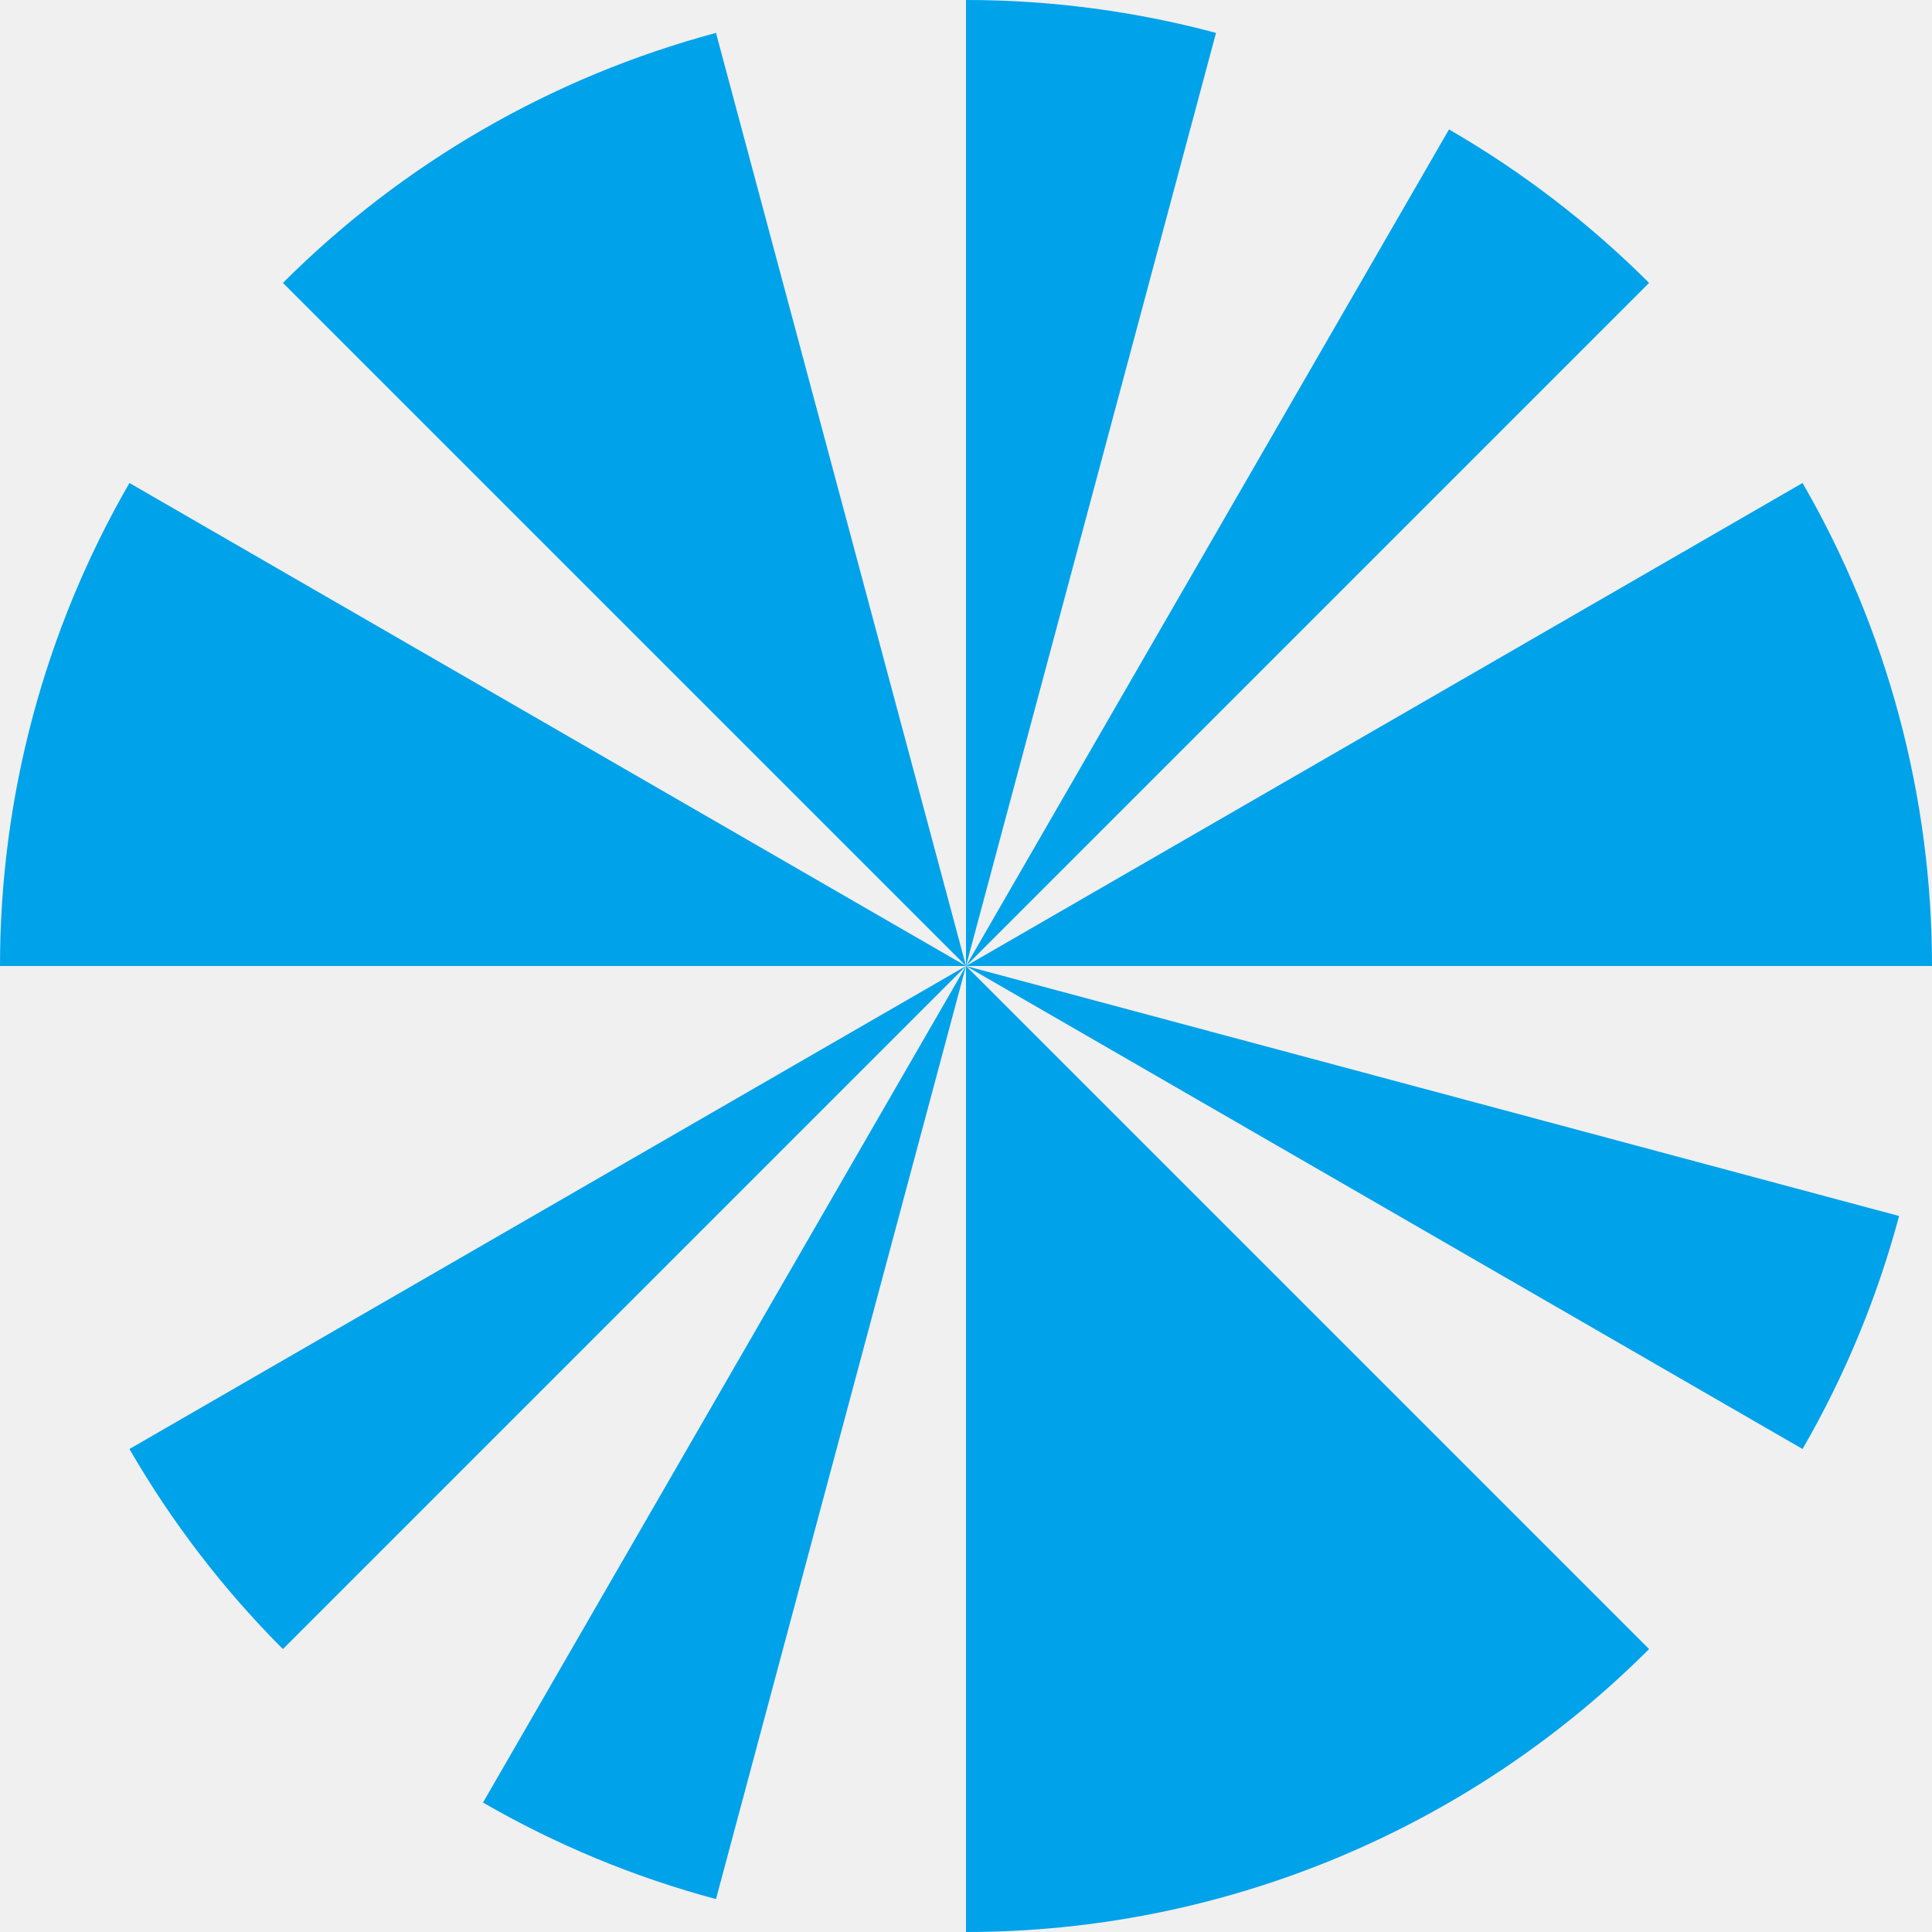
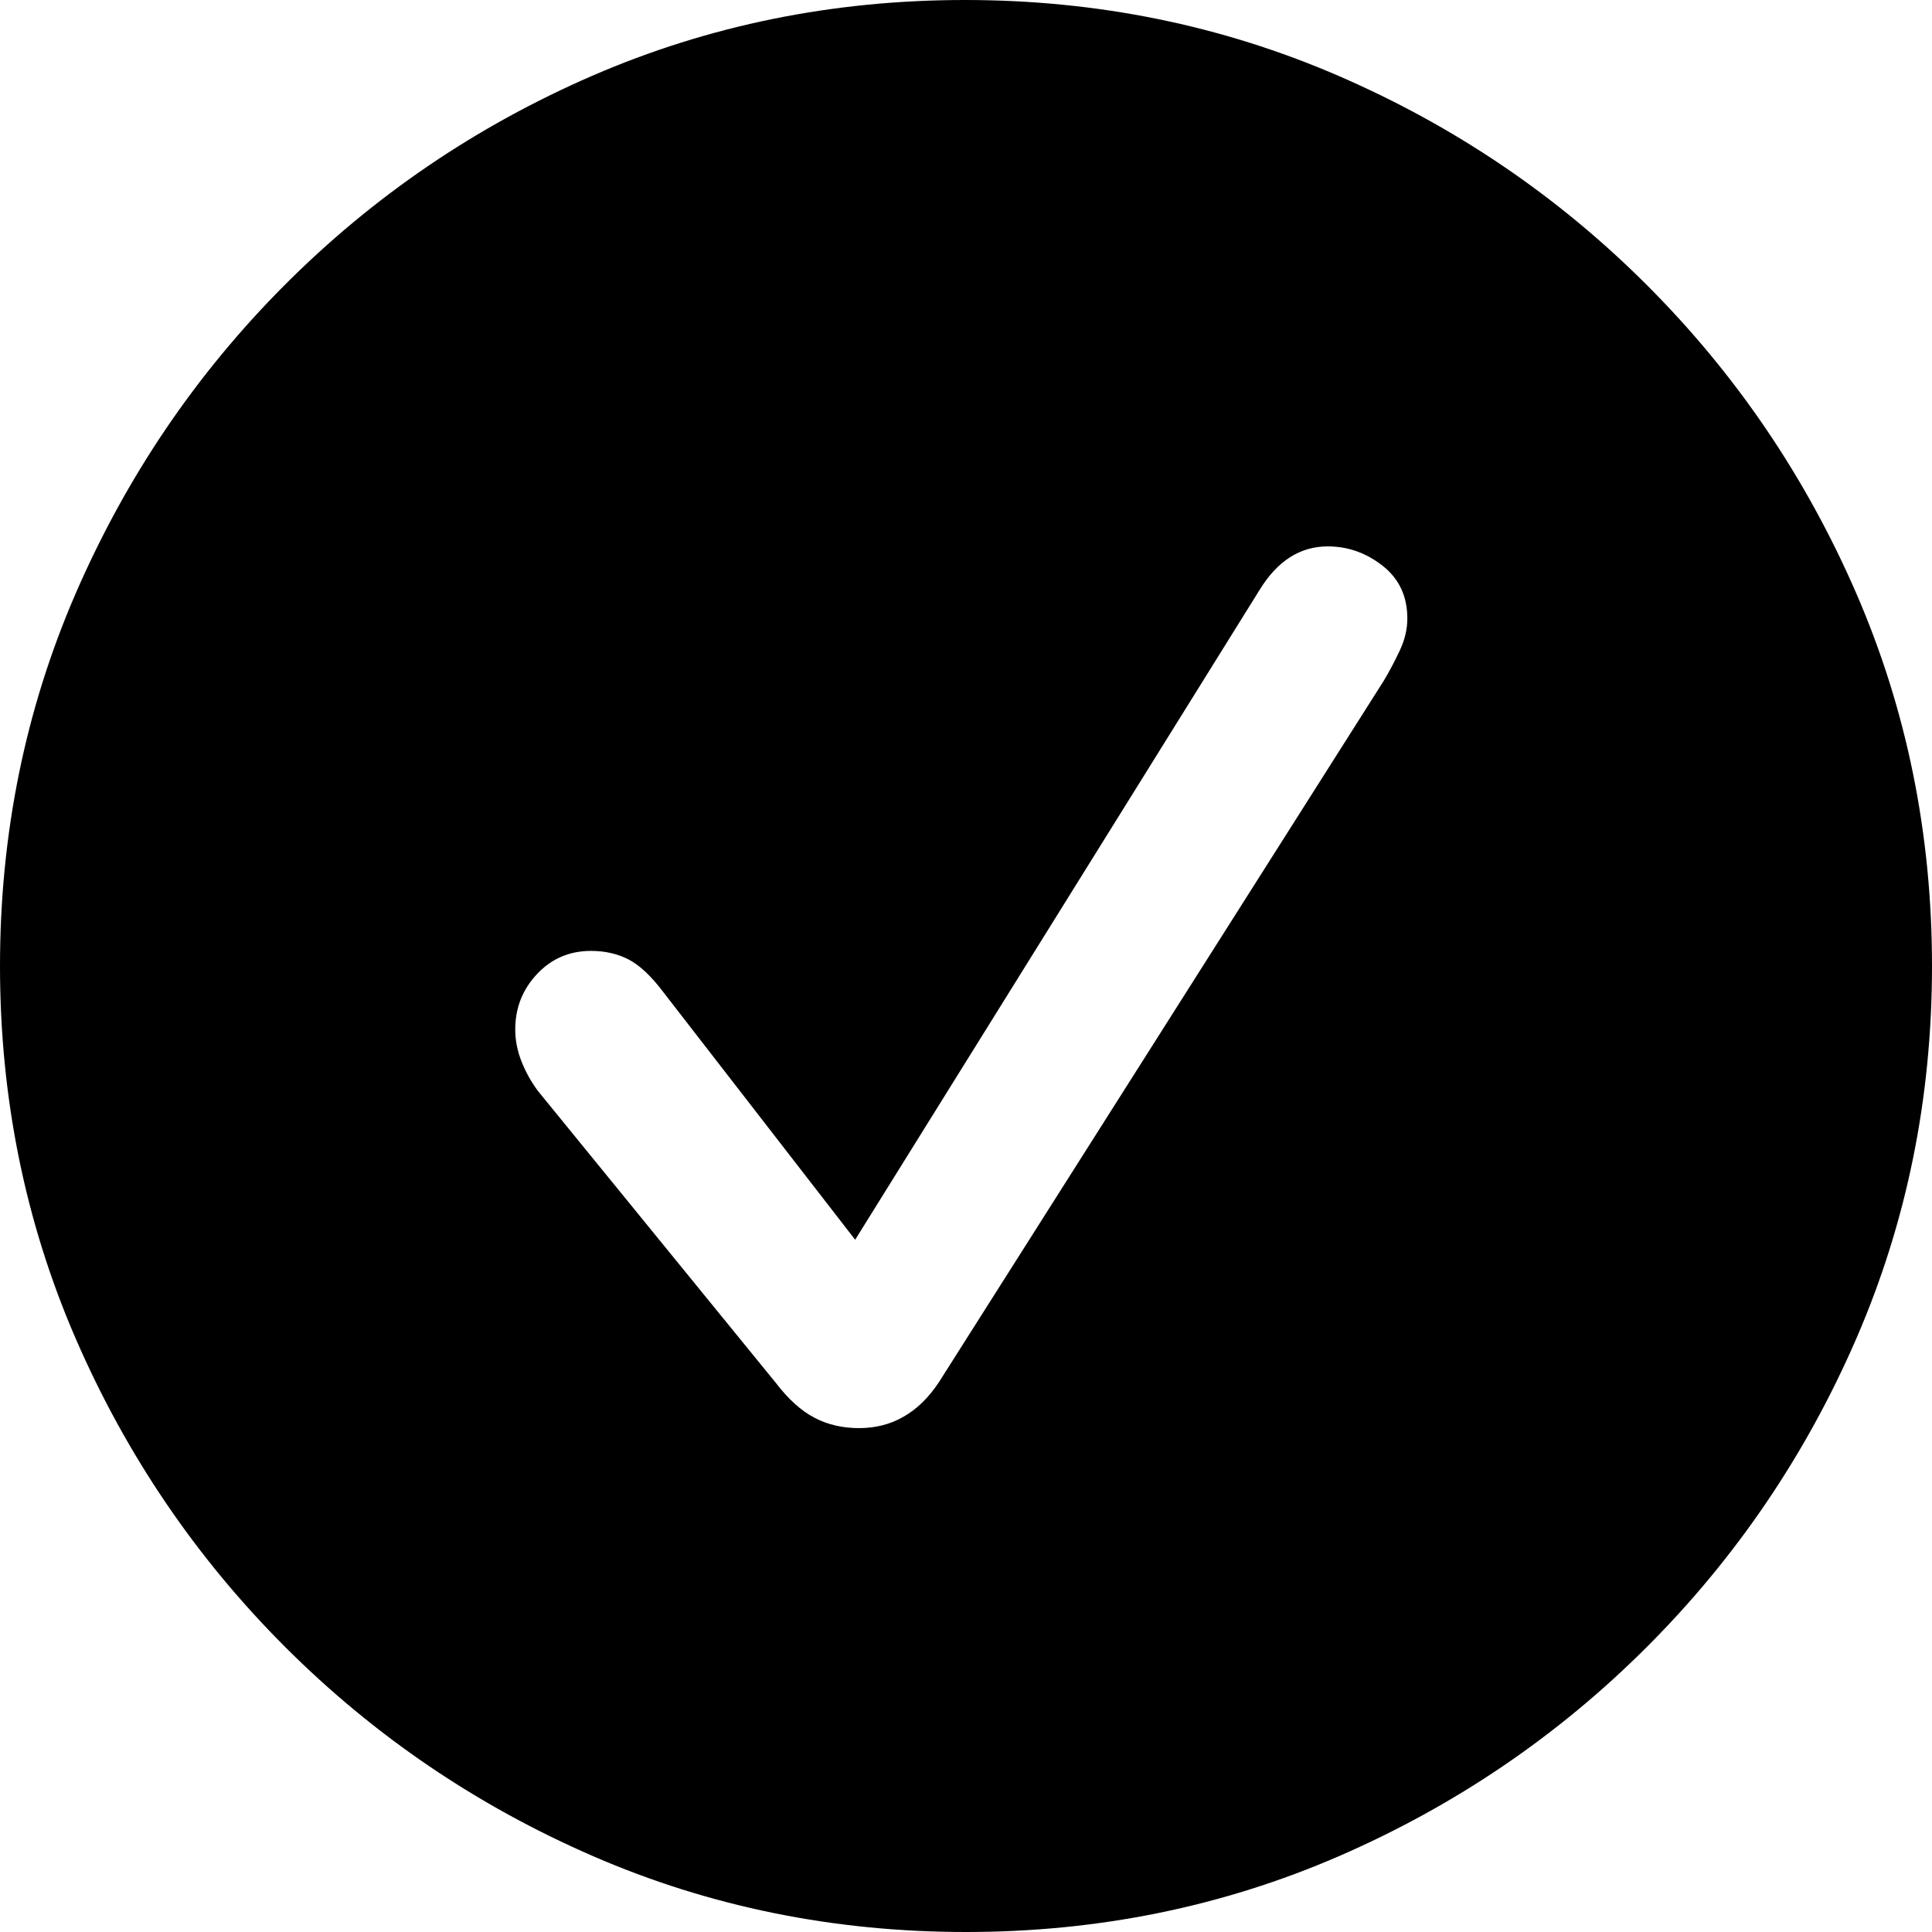
- <svg xmlns="http://www.w3.org/2000/svg" version="1.1" viewBox="0 0 32 32" width="32" height="32">
+ <svg xmlns="http://www.w3.org/2000/svg" version="1.1" viewBox="0 0 16 16" width="16" height="16">
  <defs />
-   <g id="favicon" stroke-dasharray="none" fill="none" fill-opacity="1" stroke-opacity="1" stroke="none">
-     <g id="favicon_Layer_1">
-       <g id="Graphic_25">
-         <path d="M 16 16 L 16 -10658141e-21 C 17.398 -10658141e-21 18.79 .183 20.141 .545 L 16 16 Z" fill="#00a2ea" />
-       </g>
-       <g id="Graphic_24">
-         <path d="M 16 16 L 24 2.144 C 25.211 2.843 26.325 3.698 27.314 4.686 L 16 16 Z" fill="#00a2ea" />
-       </g>
-       <g id="Graphic_23">
-         <path d="M 16 16 L 29.856 8 C 31.261 10.432 32 13.191 32 16 L 16 16 Z" fill="#00a2ea" />
-       </g>
-       <g id="Graphic_22">
-         <path d="M 16 16 L 31.455 20.141 C 31.093 21.492 30.556 22.789 29.856 24 L 16 16 Z" fill="#00a2ea" />
-       </g>
-       <g id="Graphic_21">
-         <path d="M 16 16 L 27.314 27.314 C 24.313 30.314 20.243 32 16 32 L 16 16 Z" fill="#00a2ea" />
-       </g>
-       <g id="Graphic_20">
-         <path d="M 16 16 L 11.859 31.455 C 10.508 31.093 9.211 30.556 8 29.856 L 16 16 Z" fill="#00a2ea" />
-       </g>
-       <g id="Graphic_19">
-         <path d="M 16 16 L 4.686 27.314 C 3.698 26.325 2.843 25.211 2.144 24 L 16 16 Z" fill="#00a2ea" />
-       </g>
-       <g id="Graphic_18">
-         <path d="M 16 16 L -10658141e-21 16 C -10658141e-21 13.191 .739 10.432 2.144 8 L 16 16 Z" fill="#00a2ea" />
-       </g>
-       <g id="Graphic_17">
-         <path d="M 16 16 L 4.686 4.686 C 6.672 2.7 9.146 1.272 11.859 .545 L 16 16 Z" fill="#00a2ea" />
+   <g id="favicon-pinned-svg" stroke-opacity="1" stroke-dasharray="none" fill-opacity="1" fill="none" stroke="none">
+     <rect fill="white" x="0" y="0" width="16" height="16" />
+     <g id="favicon-pinned-svg_Layer_1">
+       <g id="Group_37">
+         <g id="Group_38">
+           <g id="Group_39">
+             <g id="Graphic_40">
+               <path d="M 8 16 C 9.093 16 10.122 15.791 11.086 15.373 C 12.051 14.954 12.902 14.376 13.639 13.639 C 14.376 12.902 14.954 12.051 15.373 11.086 C 15.791 10.122 16 9.093 16 8 C 16 6.907 15.791 5.878 15.373 4.914 C 14.954 3.949 14.376 3.098 13.639 2.361 C 12.902 1.624 12.05 1.046 11.082 .627 C 10.115 .209 9.085 0 7.992 0 C 6.899 0 5.871 .209 4.906 .627 C 3.941 1.046 3.092 1.624 2.357 2.361 C 1.622 3.098 1.046 3.949 .627 4.914 C .209 5.878 0 6.907 0 8 C 0 9.093 .209 10.122 .627 11.086 C 1.046 12.051 1.624 12.902 2.361 13.639 C 3.098 14.376 3.949 14.954 4.914 15.373 C 5.878 15.791 6.907 16 8 16 Z M 7.114 11.827 C 6.978 11.827 6.855 11.799 6.745 11.741 C 6.635 11.684 6.528 11.587 6.424 11.451 L 4.455 9.035 C 4.397 8.957 4.352 8.875 4.318 8.788 C 4.284 8.702 4.267 8.614 4.267 8.525 C 4.267 8.348 4.327 8.195 4.447 8.067 C 4.567 7.939 4.716 7.875 4.894 7.875 C 5.009 7.875 5.112 7.898 5.204 7.945 C 5.295 7.992 5.391 8.081 5.49 8.212 L 7.082 10.267 L 10.431 4.886 C 10.578 4.646 10.766 4.525 10.996 4.525 C 11.163 4.525 11.315 4.579 11.451 4.686 C 11.587 4.793 11.655 4.939 11.655 5.122 C 11.655 5.21 11.634 5.299 11.592 5.388 C 11.55 5.477 11.506 5.561 11.459 5.639 L 7.773 11.451 C 7.689 11.576 7.592 11.671 7.482 11.733 C 7.373 11.796 7.25 11.827 7.114 11.827 Z" fill="black" />
+             </g>
+           </g>
+         </g>
      </g>
    </g>
  </g>
</svg>
